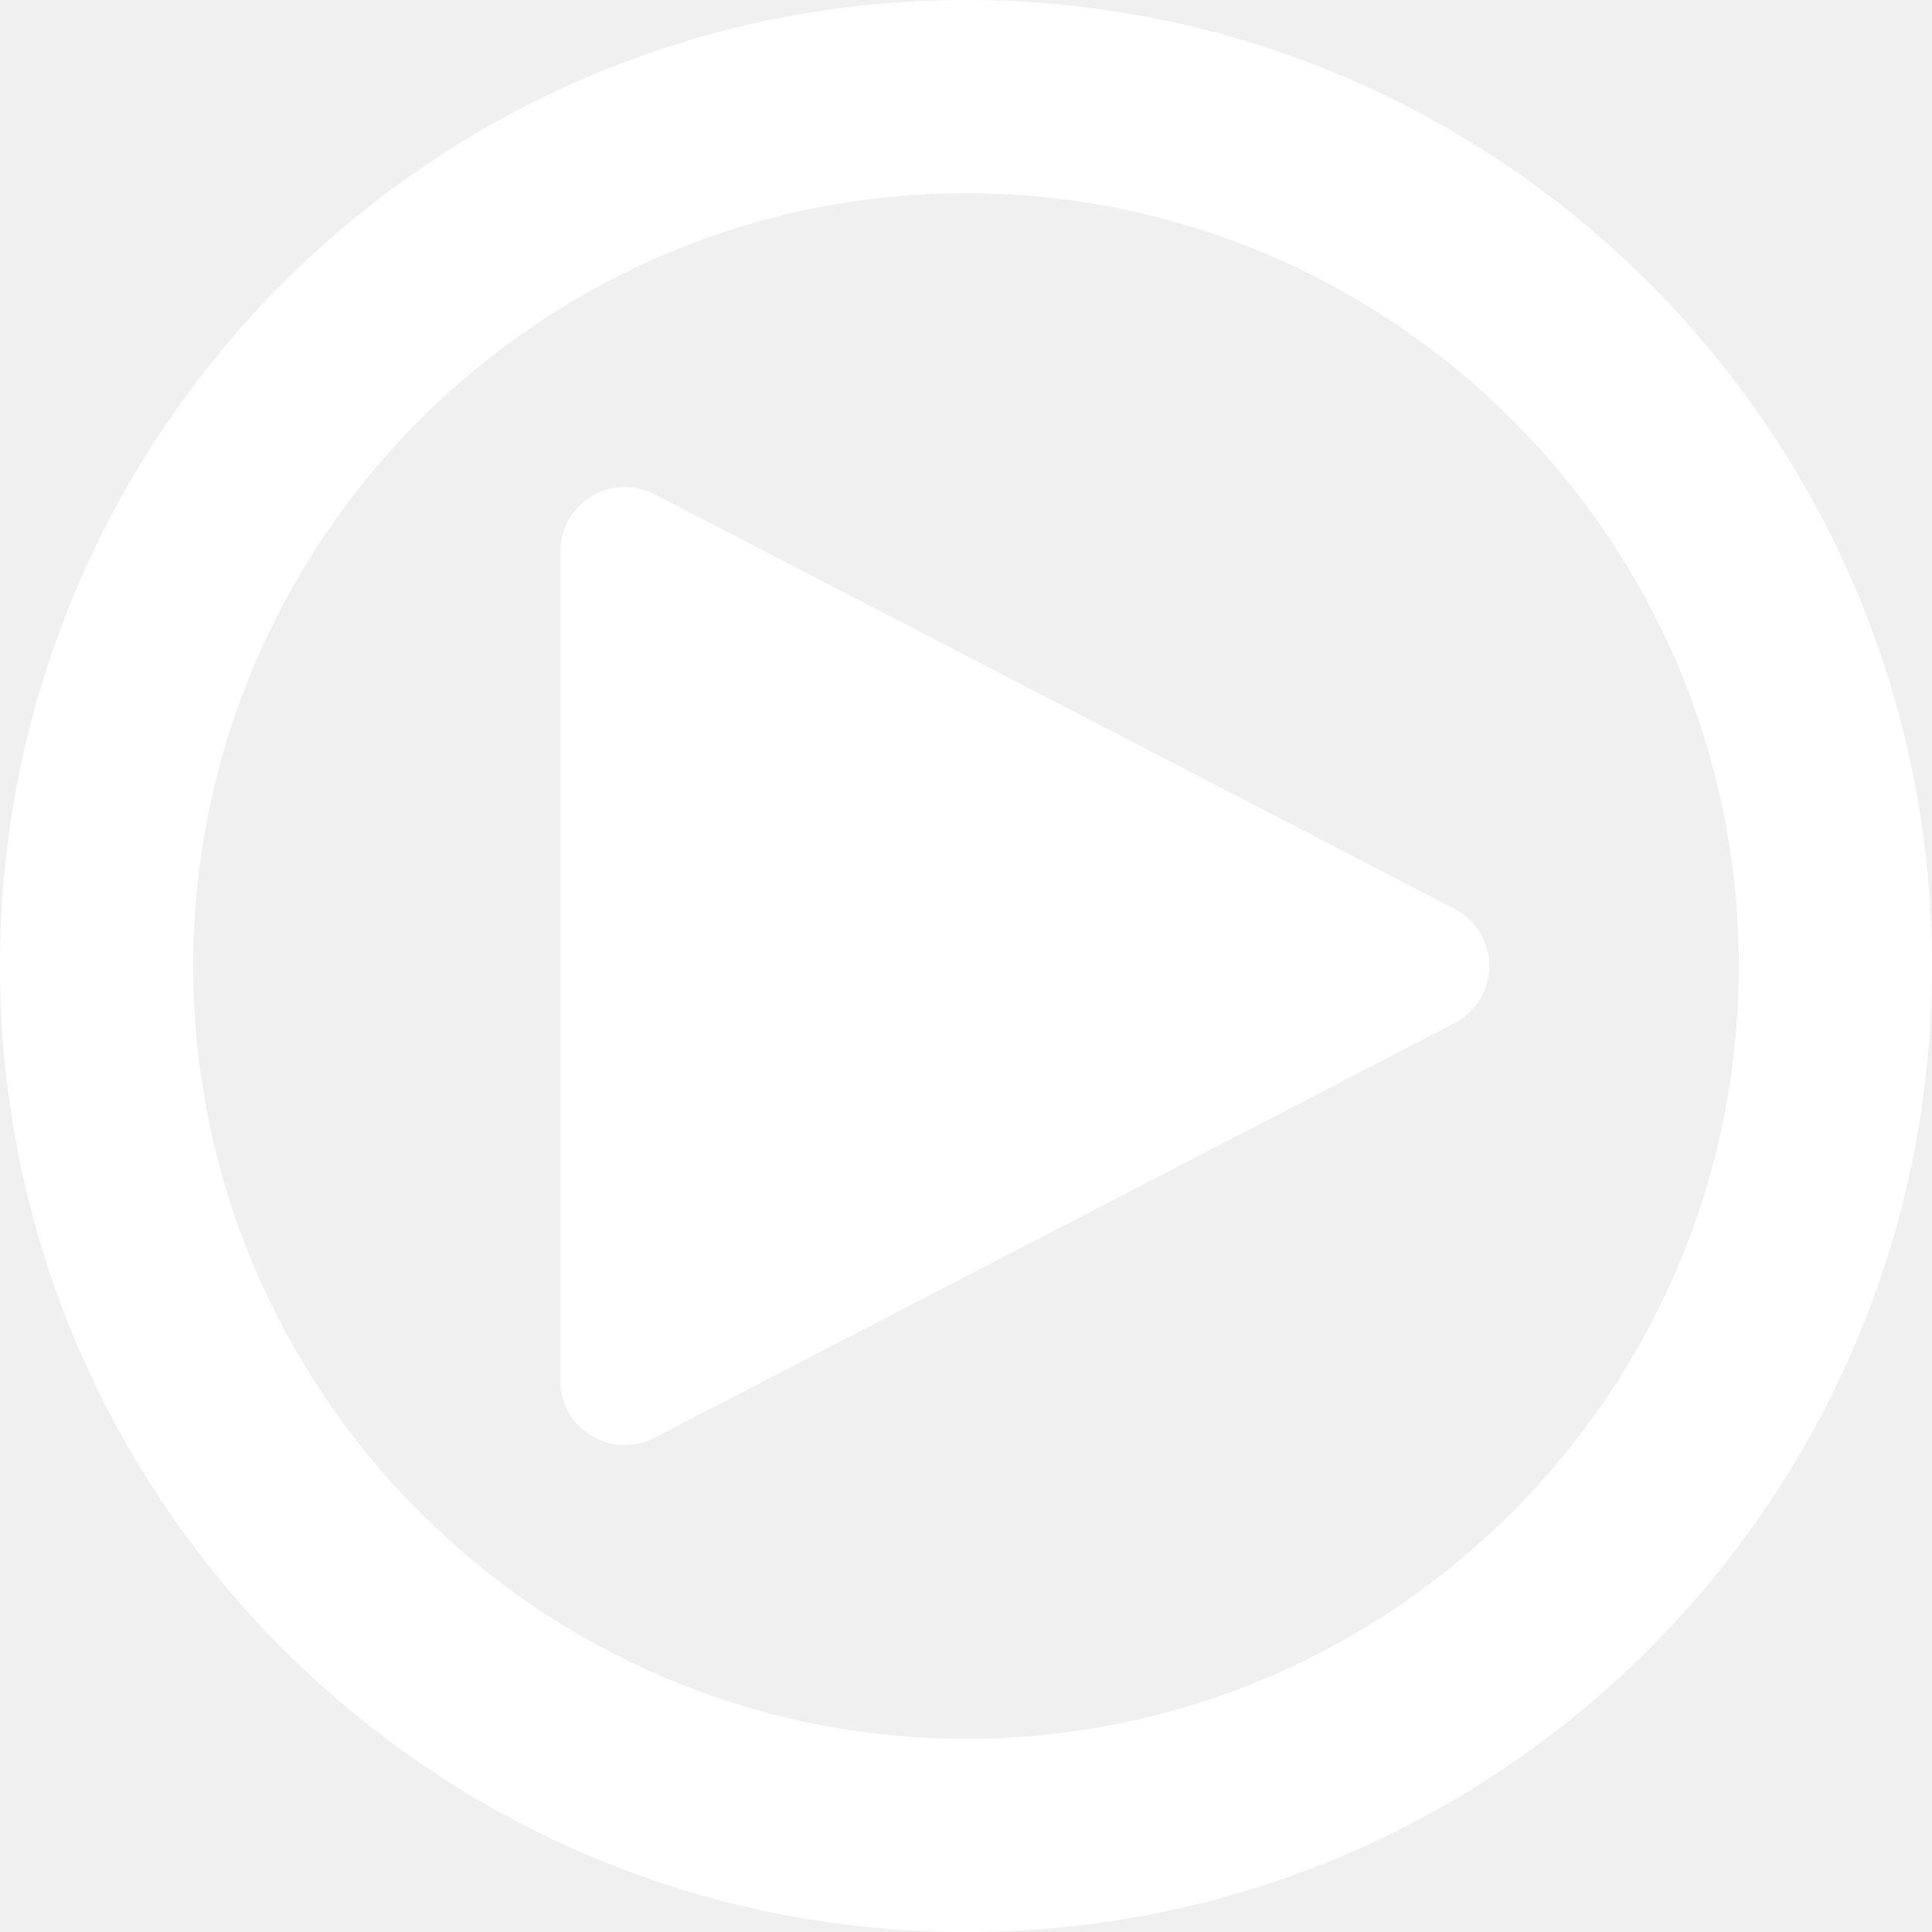
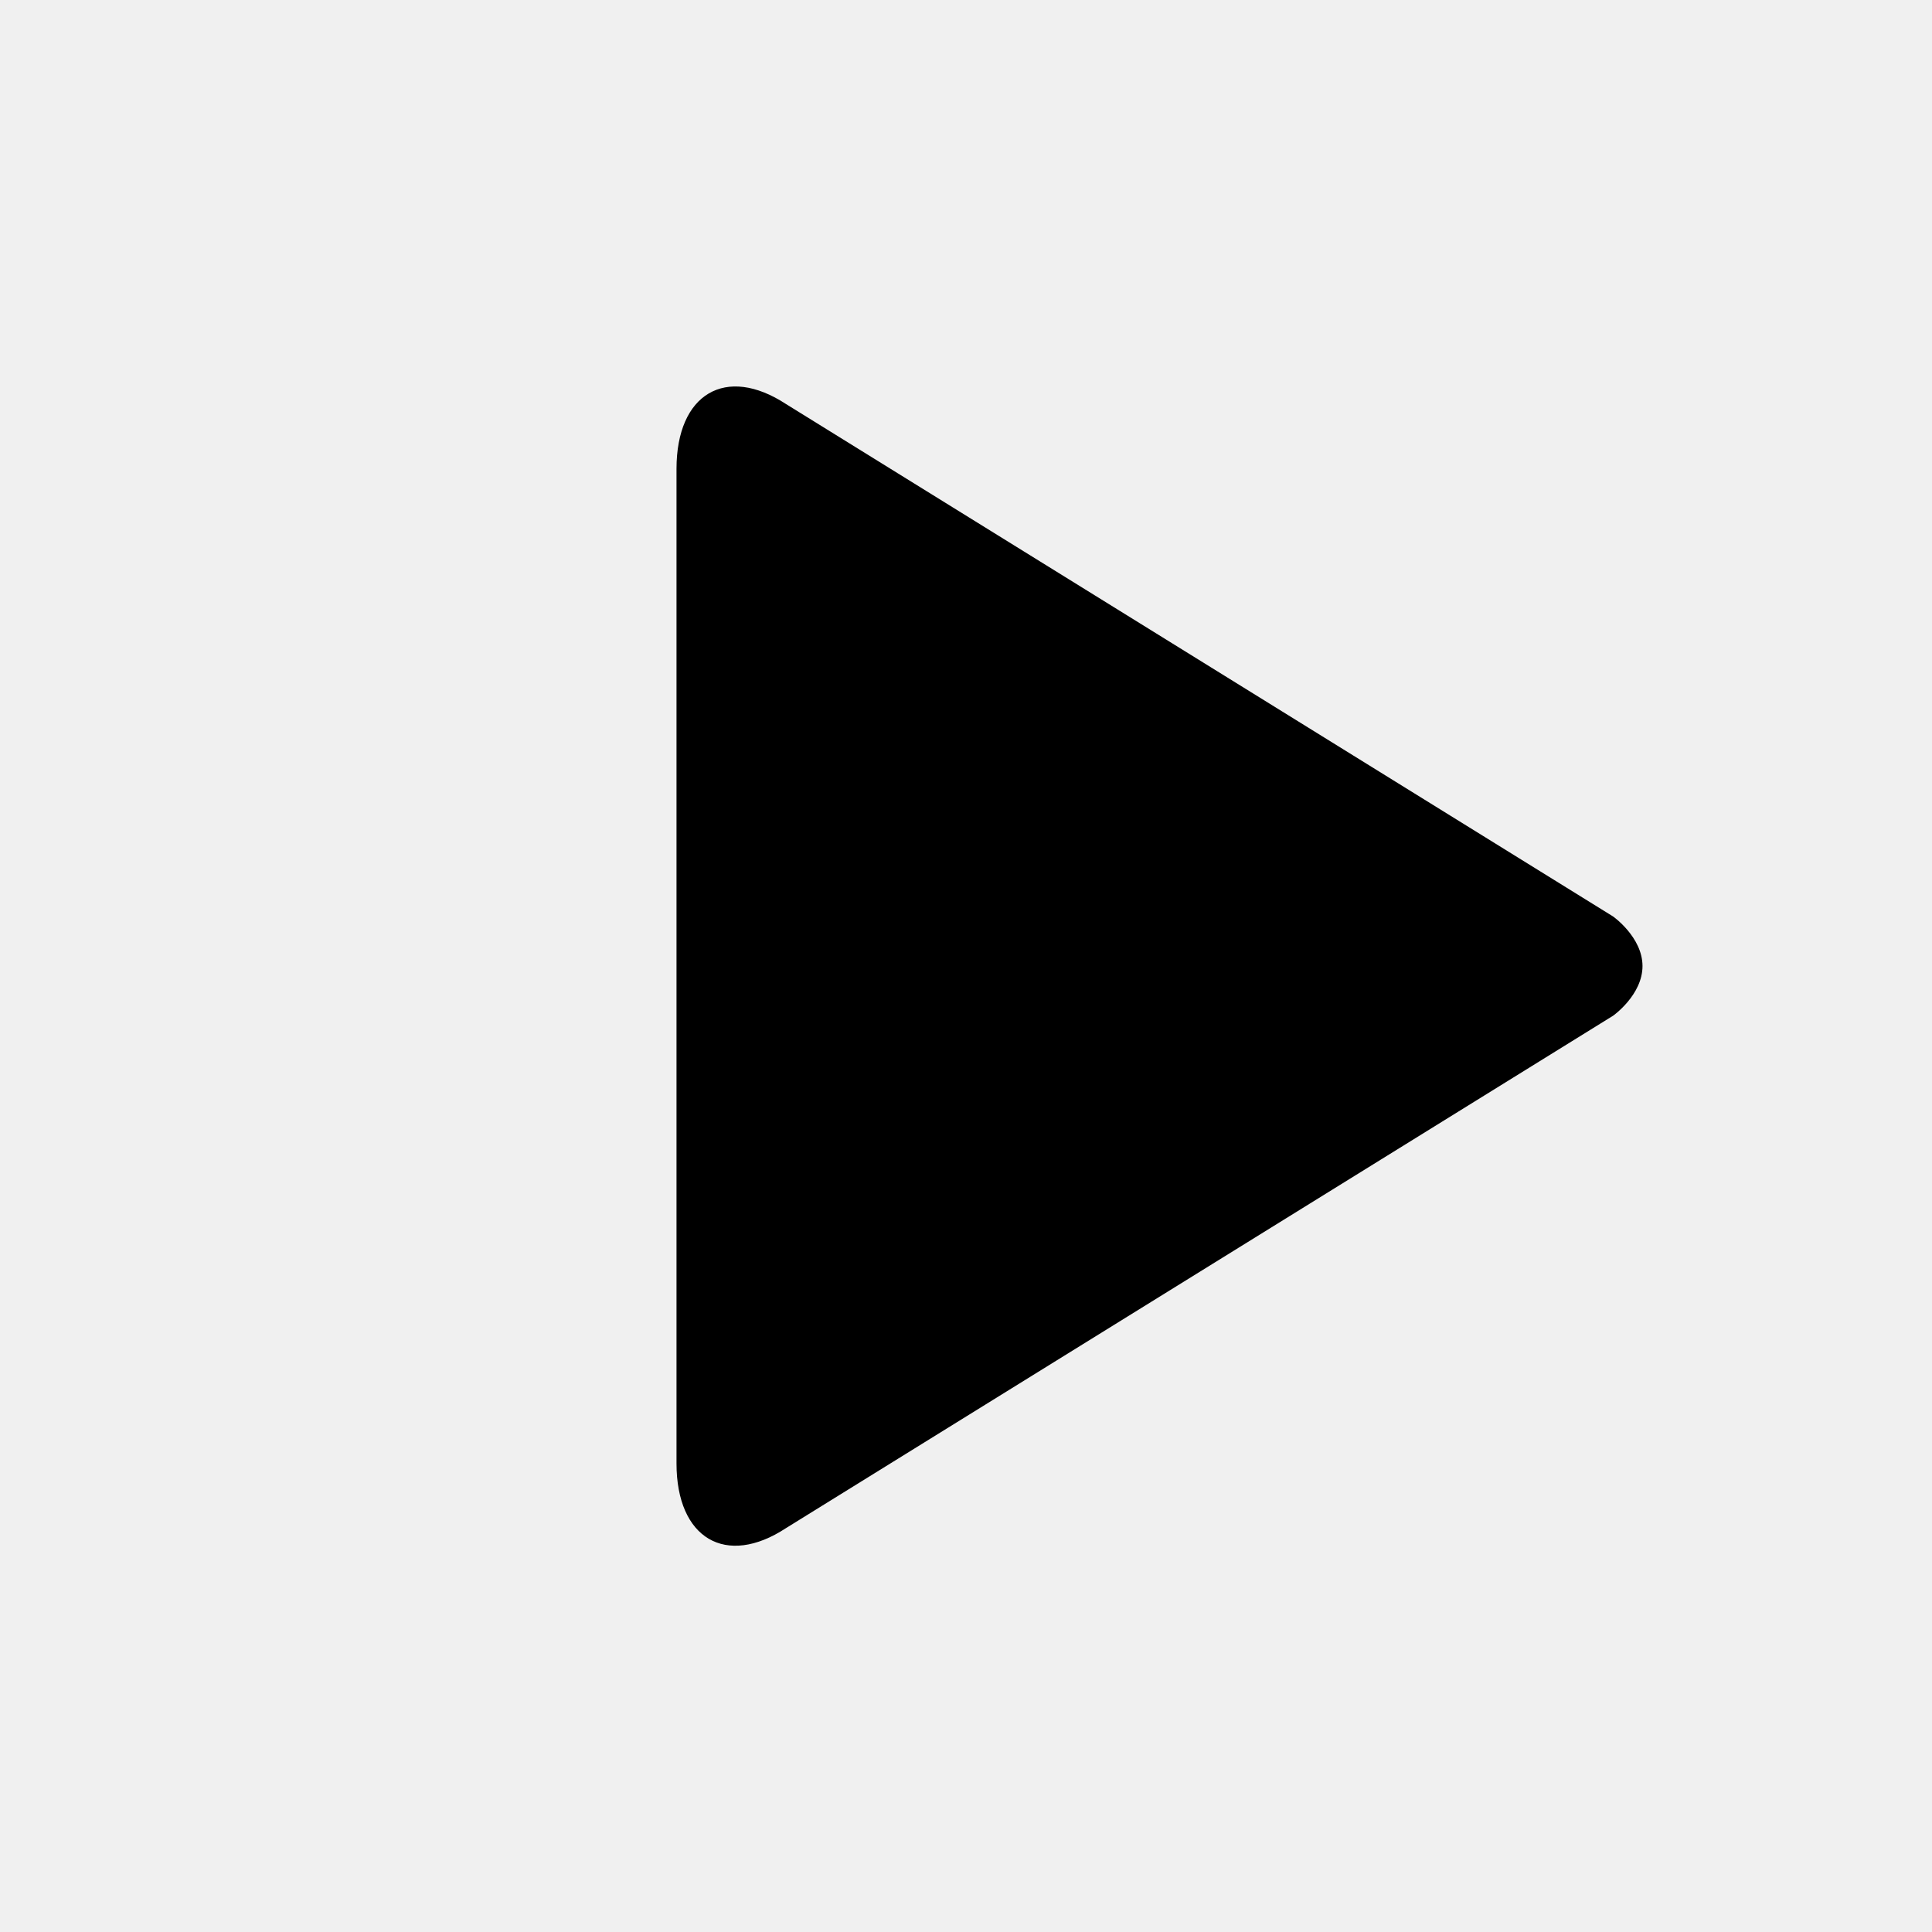
- <svg xmlns="http://www.w3.org/2000/svg" version="1.1" id="Capa_1" x="0px" y="0px" viewBox="0 0 456.637 456.637" style="enable-background:new 0 0 456.637 456.637;" xml:space="preserve" width="512px" height="512px">
+ <svg xmlns="http://www.w3.org/2000/svg" version="1.1" width="25" height="25" viewBox="0 0 25 25">
  <g>
-     <path d="M343.772,214.807l-189.1-98.002c-4.718-2.452-10.367-2.259-14.909,0.506c-4.541,2.766-7.313,7.685-7.313,13.006v196.004   c0,5.321,2.772,10.241,7.313,13.007c4.542,2.765,10.19,2.958,14.909,0.505l189.1-98.002c5.046-2.616,8.22-7.834,8.22-13.512   C351.991,222.641,348.817,217.424,343.772,214.807z" fill="#FFFFFF" />
-     <path d="M228.318,0C102.223,0,0,102.223,0,228.319s102.223,228.318,228.318,228.318s228.319-102.223,228.319-228.318   S354.414,0,228.318,0z M228.318,410.974c-100.714,0-182.655-81.933-182.655-182.655c0-100.722,81.94-182.654,182.655-182.654   c100.714,0,182.655,81.933,182.655,182.654C410.974,329.041,329.033,410.974,228.318,410.974z" fill="#FFFFFF" />
-   </g>
-   <g>
- </g>
-   <g>
- </g>
-   <g>
- </g>
-   <g>
- </g>
-   <g>
- </g>
-   <g>
- </g>
-   <g>
- </g>
-   <g>
- </g>
-   <g>
- </g>
-   <g>
- </g>
-   <g>
- </g>
-   <g>
- </g>
-   <g>
- </g>
-   <g>
- </g>
-   <g>
- </g>
+     </g>
+   <path d="M20.873 11.859l-10.701-6.63c-0.78-0.511-1.418-0.134-1.418 0.838v12.87c0 0.971 0.639 1.348 1.418 0.836l10.702-6.63c0 0 0.38-0.268 0.38-0.643-0.001-0.374-0.381-0.641-0.381-0.641z" />
</svg>
